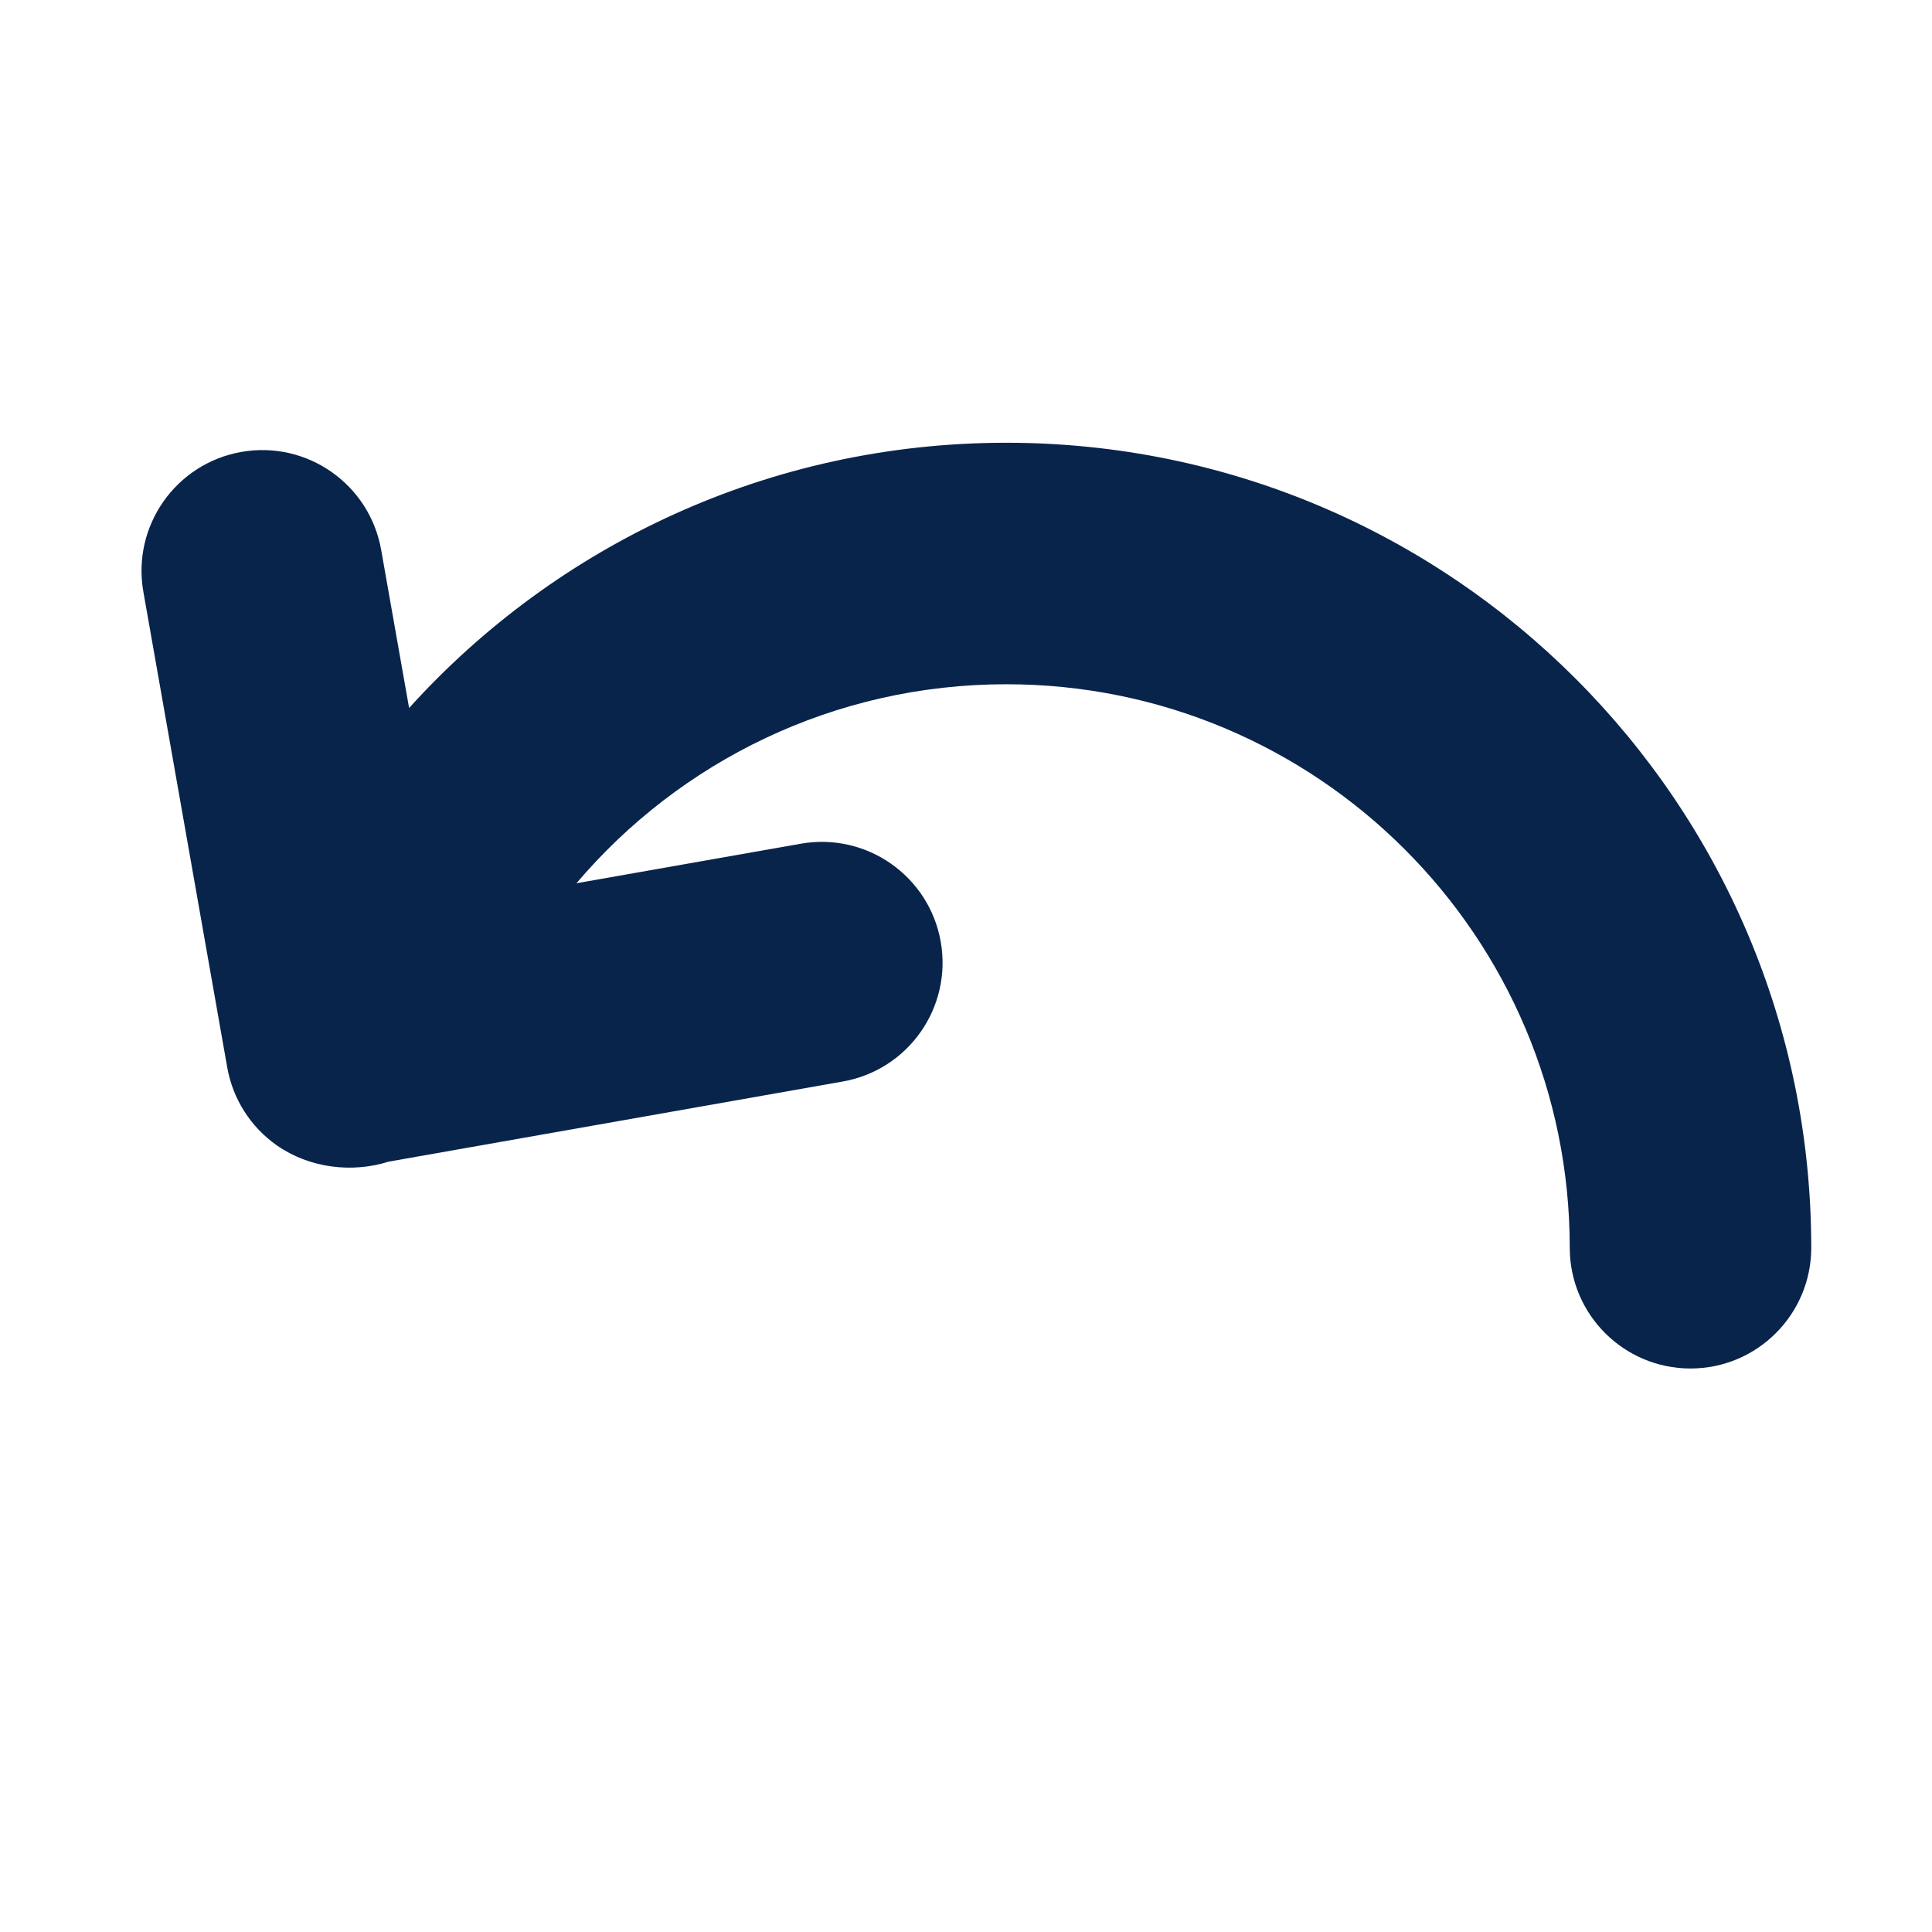
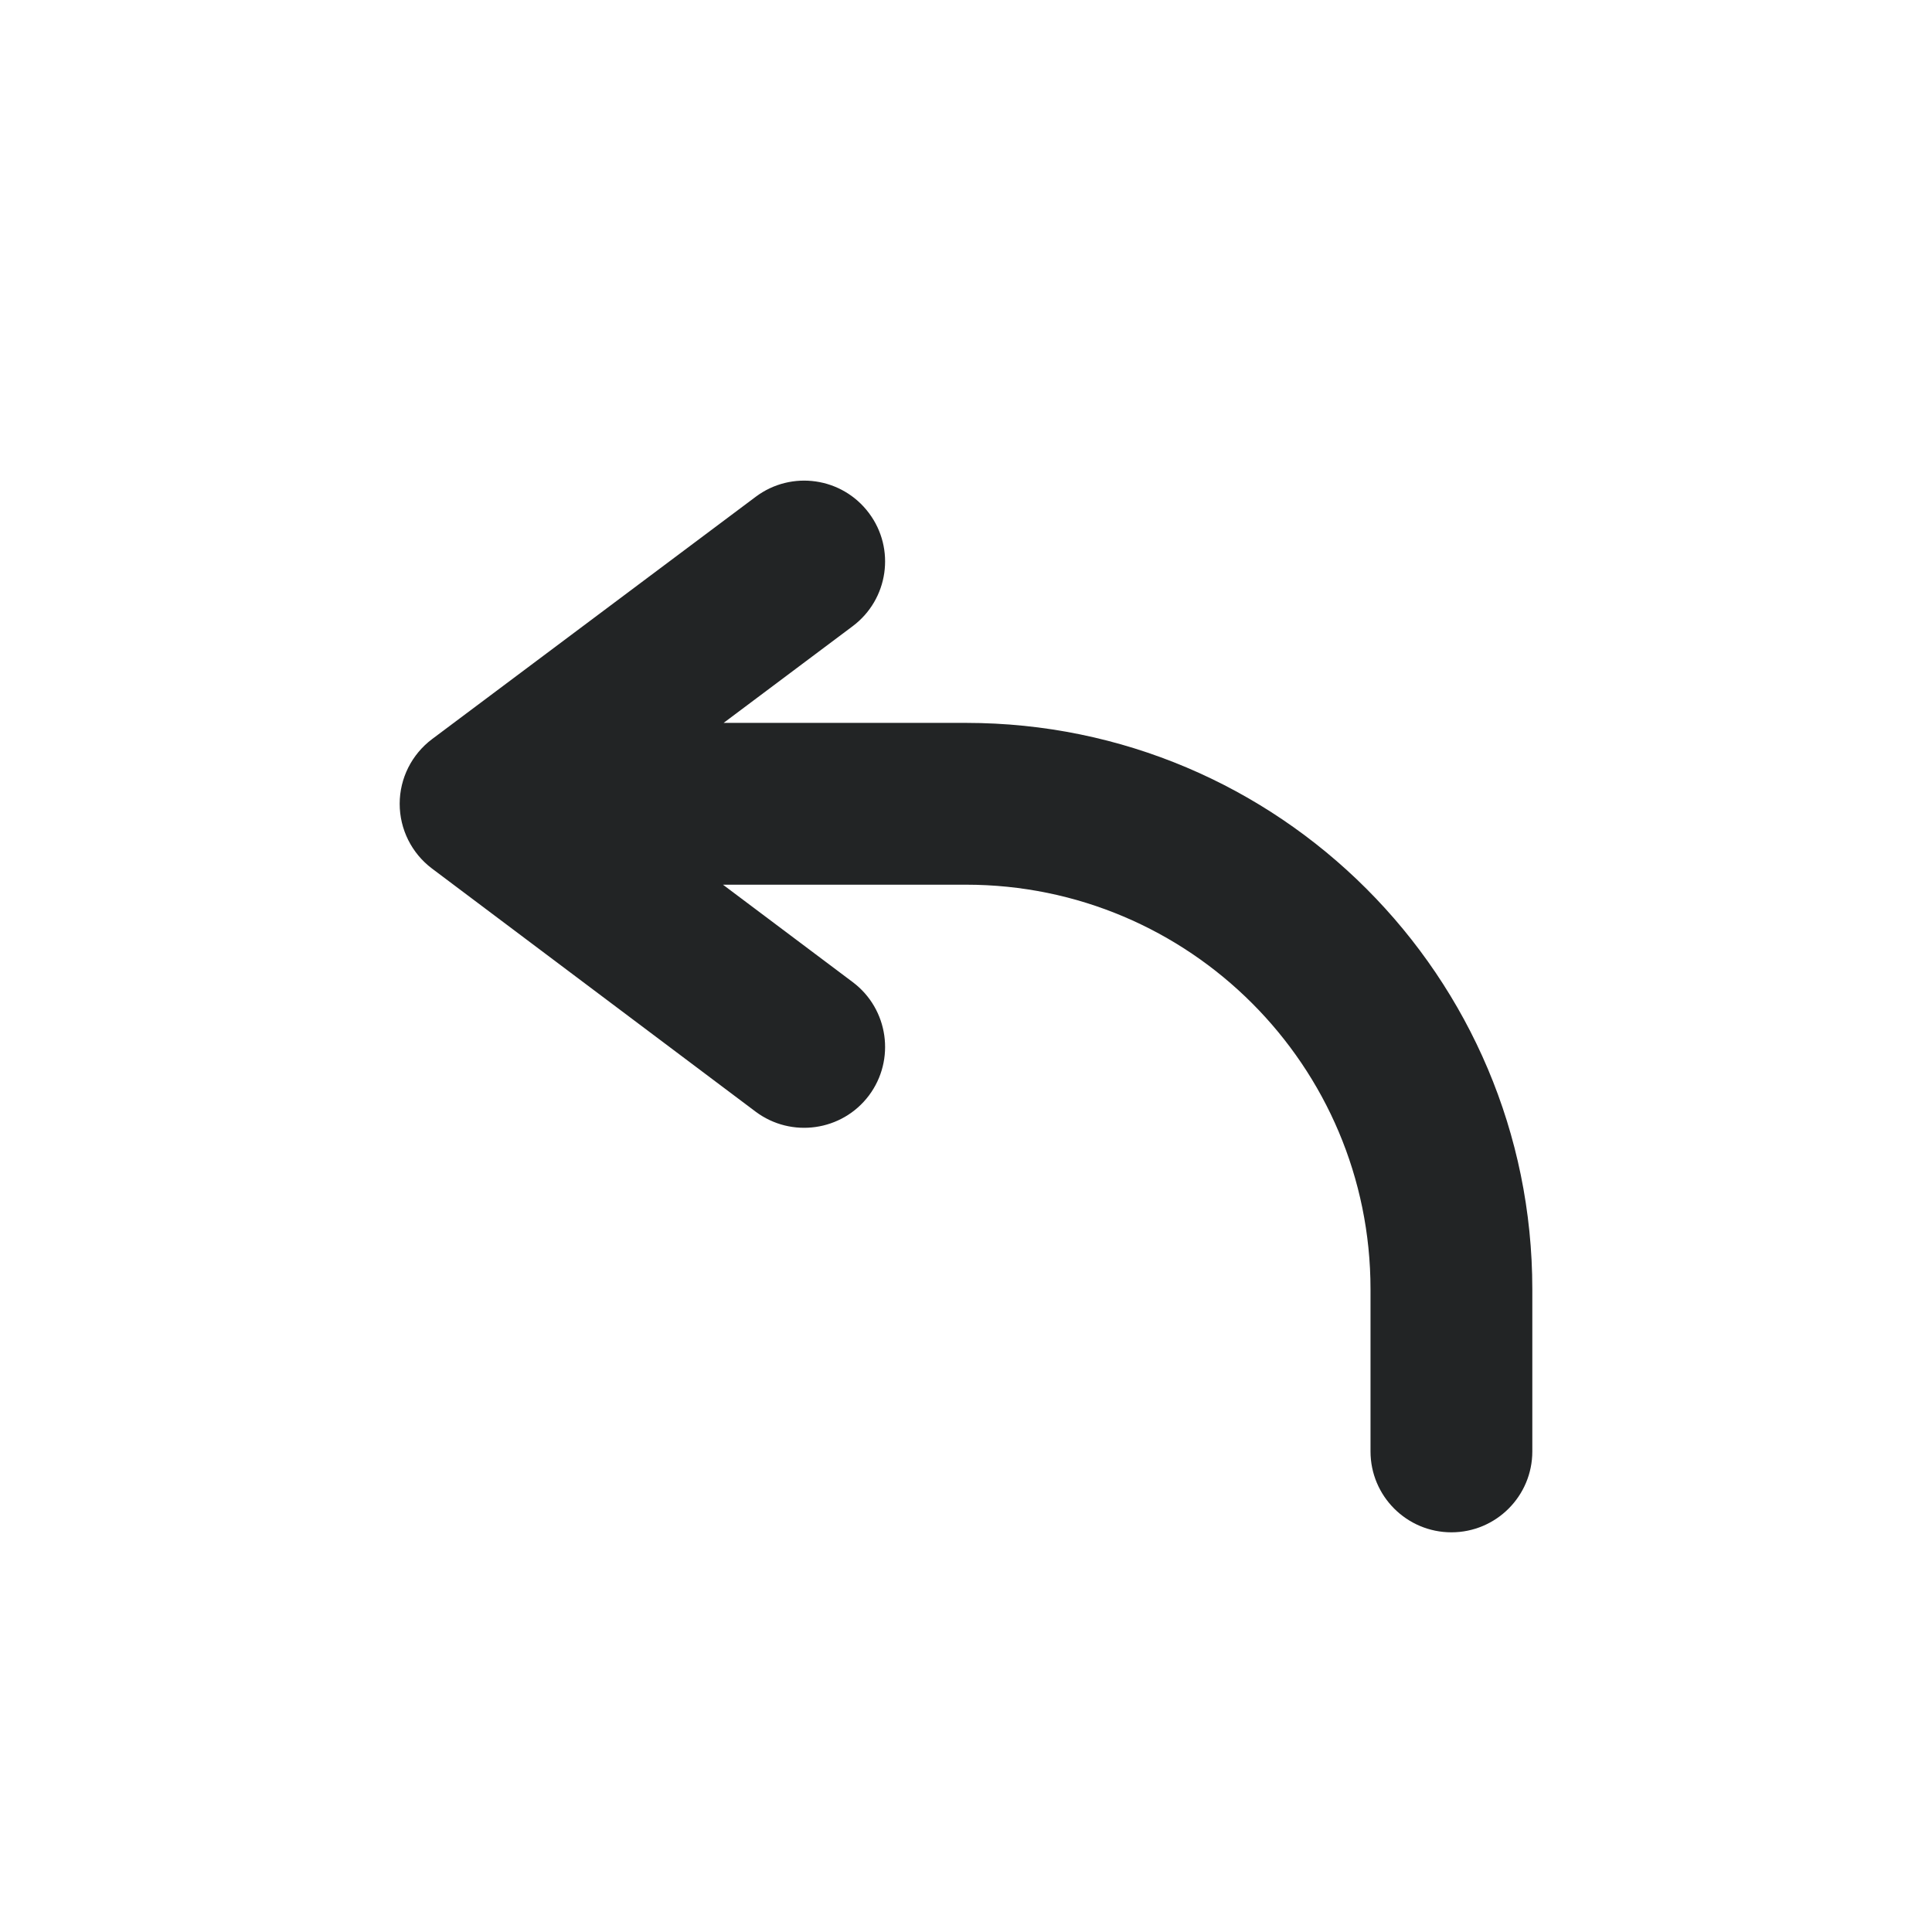
- <svg xmlns="http://www.w3.org/2000/svg" width="800px" height="800px" viewBox="0 0 24 24" version="1.1">
-   <g id="页面-1" stroke="none" stroke-width="1" fill="none" fill-rule="evenodd">
-     <g id="Arrow" transform="translate(-480, -50)" fill-rule="nonzero">
-       <g id="back_2_fill" transform="translate(480, 50)">
-         <path d="M24,0 L24,24 L0,24 L0,0 L24,0 Z M12.593,23.258 L12.582,23.26 L12.511,23.295 L12.492,23.299 L12.492,23.299 L12.477,23.295 L12.406,23.26 C12.396,23.256 12.387,23.259 12.382,23.265 L12.378,23.276 L12.361,23.703 L12.366,23.723 L12.377,23.736 L12.48,23.81 L12.495,23.814 L12.495,23.814 L12.507,23.81 L12.611,23.736 L12.623,23.72 L12.623,23.72 L12.627,23.703 L12.61,23.276 C12.608,23.266 12.601,23.259 12.593,23.258 L12.593,23.258 Z M12.858,23.145 L12.845,23.147 L12.66,23.24 L12.65,23.25 L12.65,23.25 L12.647,23.261 L12.665,23.691 L12.67,23.703 L12.67,23.703 L12.678,23.71 L12.879,23.803 C12.891,23.807 12.902,23.803 12.908,23.795 L12.912,23.781 L12.878,23.167 C12.875,23.155 12.867,23.147 12.858,23.145 L12.858,23.145 Z M12.143,23.147 C12.133,23.142 12.122,23.145 12.116,23.153 L12.11,23.167 L12.076,23.781 C12.075,23.793 12.083,23.802 12.093,23.805 L12.108,23.803 L12.309,23.71 L12.319,23.702 L12.319,23.702 L12.323,23.691 L12.34,23.261 L12.337,23.249 L12.337,23.249 L12.328,23.24 L12.143,23.147 Z" id="MingCute" fill-rule="nonzero">
- 
- </path>
-         <path d="M7.161,10.972 C8.445,9.459 10.361,8.5 12.5,8.5 C16.366,8.5 19.5,11.634 19.5,15.5 C19.5,16.328 20.172,17 21,17 C21.828,17 22.5,16.328 22.5,15.5 C22.5,9.977 18.023,5.5 12.5,5.5 C9.556,5.5 6.911,6.772 5.082,8.795 L4.735,6.831 C4.591,6.015 3.813,5.47 2.998,5.614 C2.182,5.758 1.637,6.536 1.781,7.352 L2.823,13.261 C2.892,13.652 3.114,14.001 3.44,14.229 C3.843,14.511 4.374,14.574 4.825,14.431 L10.469,13.435 C11.285,13.291 11.83,12.514 11.686,11.698 C11.542,10.882 10.764,10.337 9.948,10.481 L7.161,10.972 Z" id="路径" fill="#09244B">
- 
- </path>
-       </g>
-     </g>
+ <svg xmlns="http://www.w3.org/2000/svg" width="32" height="32" viewBox="0 0 32 32" fill="none">
+   <g transform="translate(-5.44,-5.44) scale(1.34)">
+     <path fill-rule="evenodd" clip-rule="evenodd" d="M14.8 10.401C15.132 10.843 15.041 11.469 14.599 11.8L13.004 12.995H16C19.866 12.995 23 16.13 23 19.995V22C23 22.552 22.552 23 22 23C21.448 23 21 22.552 21 22V19.995C21 17.234 18.761 14.995 16 14.995H12.996L14.601 16.2C15.042 16.532 15.131 17.159 14.8 17.601C14.468 18.042 13.841 18.131 13.399 17.8L9.399 14.795C9.148 14.606 9 14.31 9 13.995C9 13.68 9.149 13.384 9.401 13.195L13.401 10.2C13.843 9.869 14.469 9.959 14.8 10.401Z" fill="#222425" />
  </g>
</svg>
